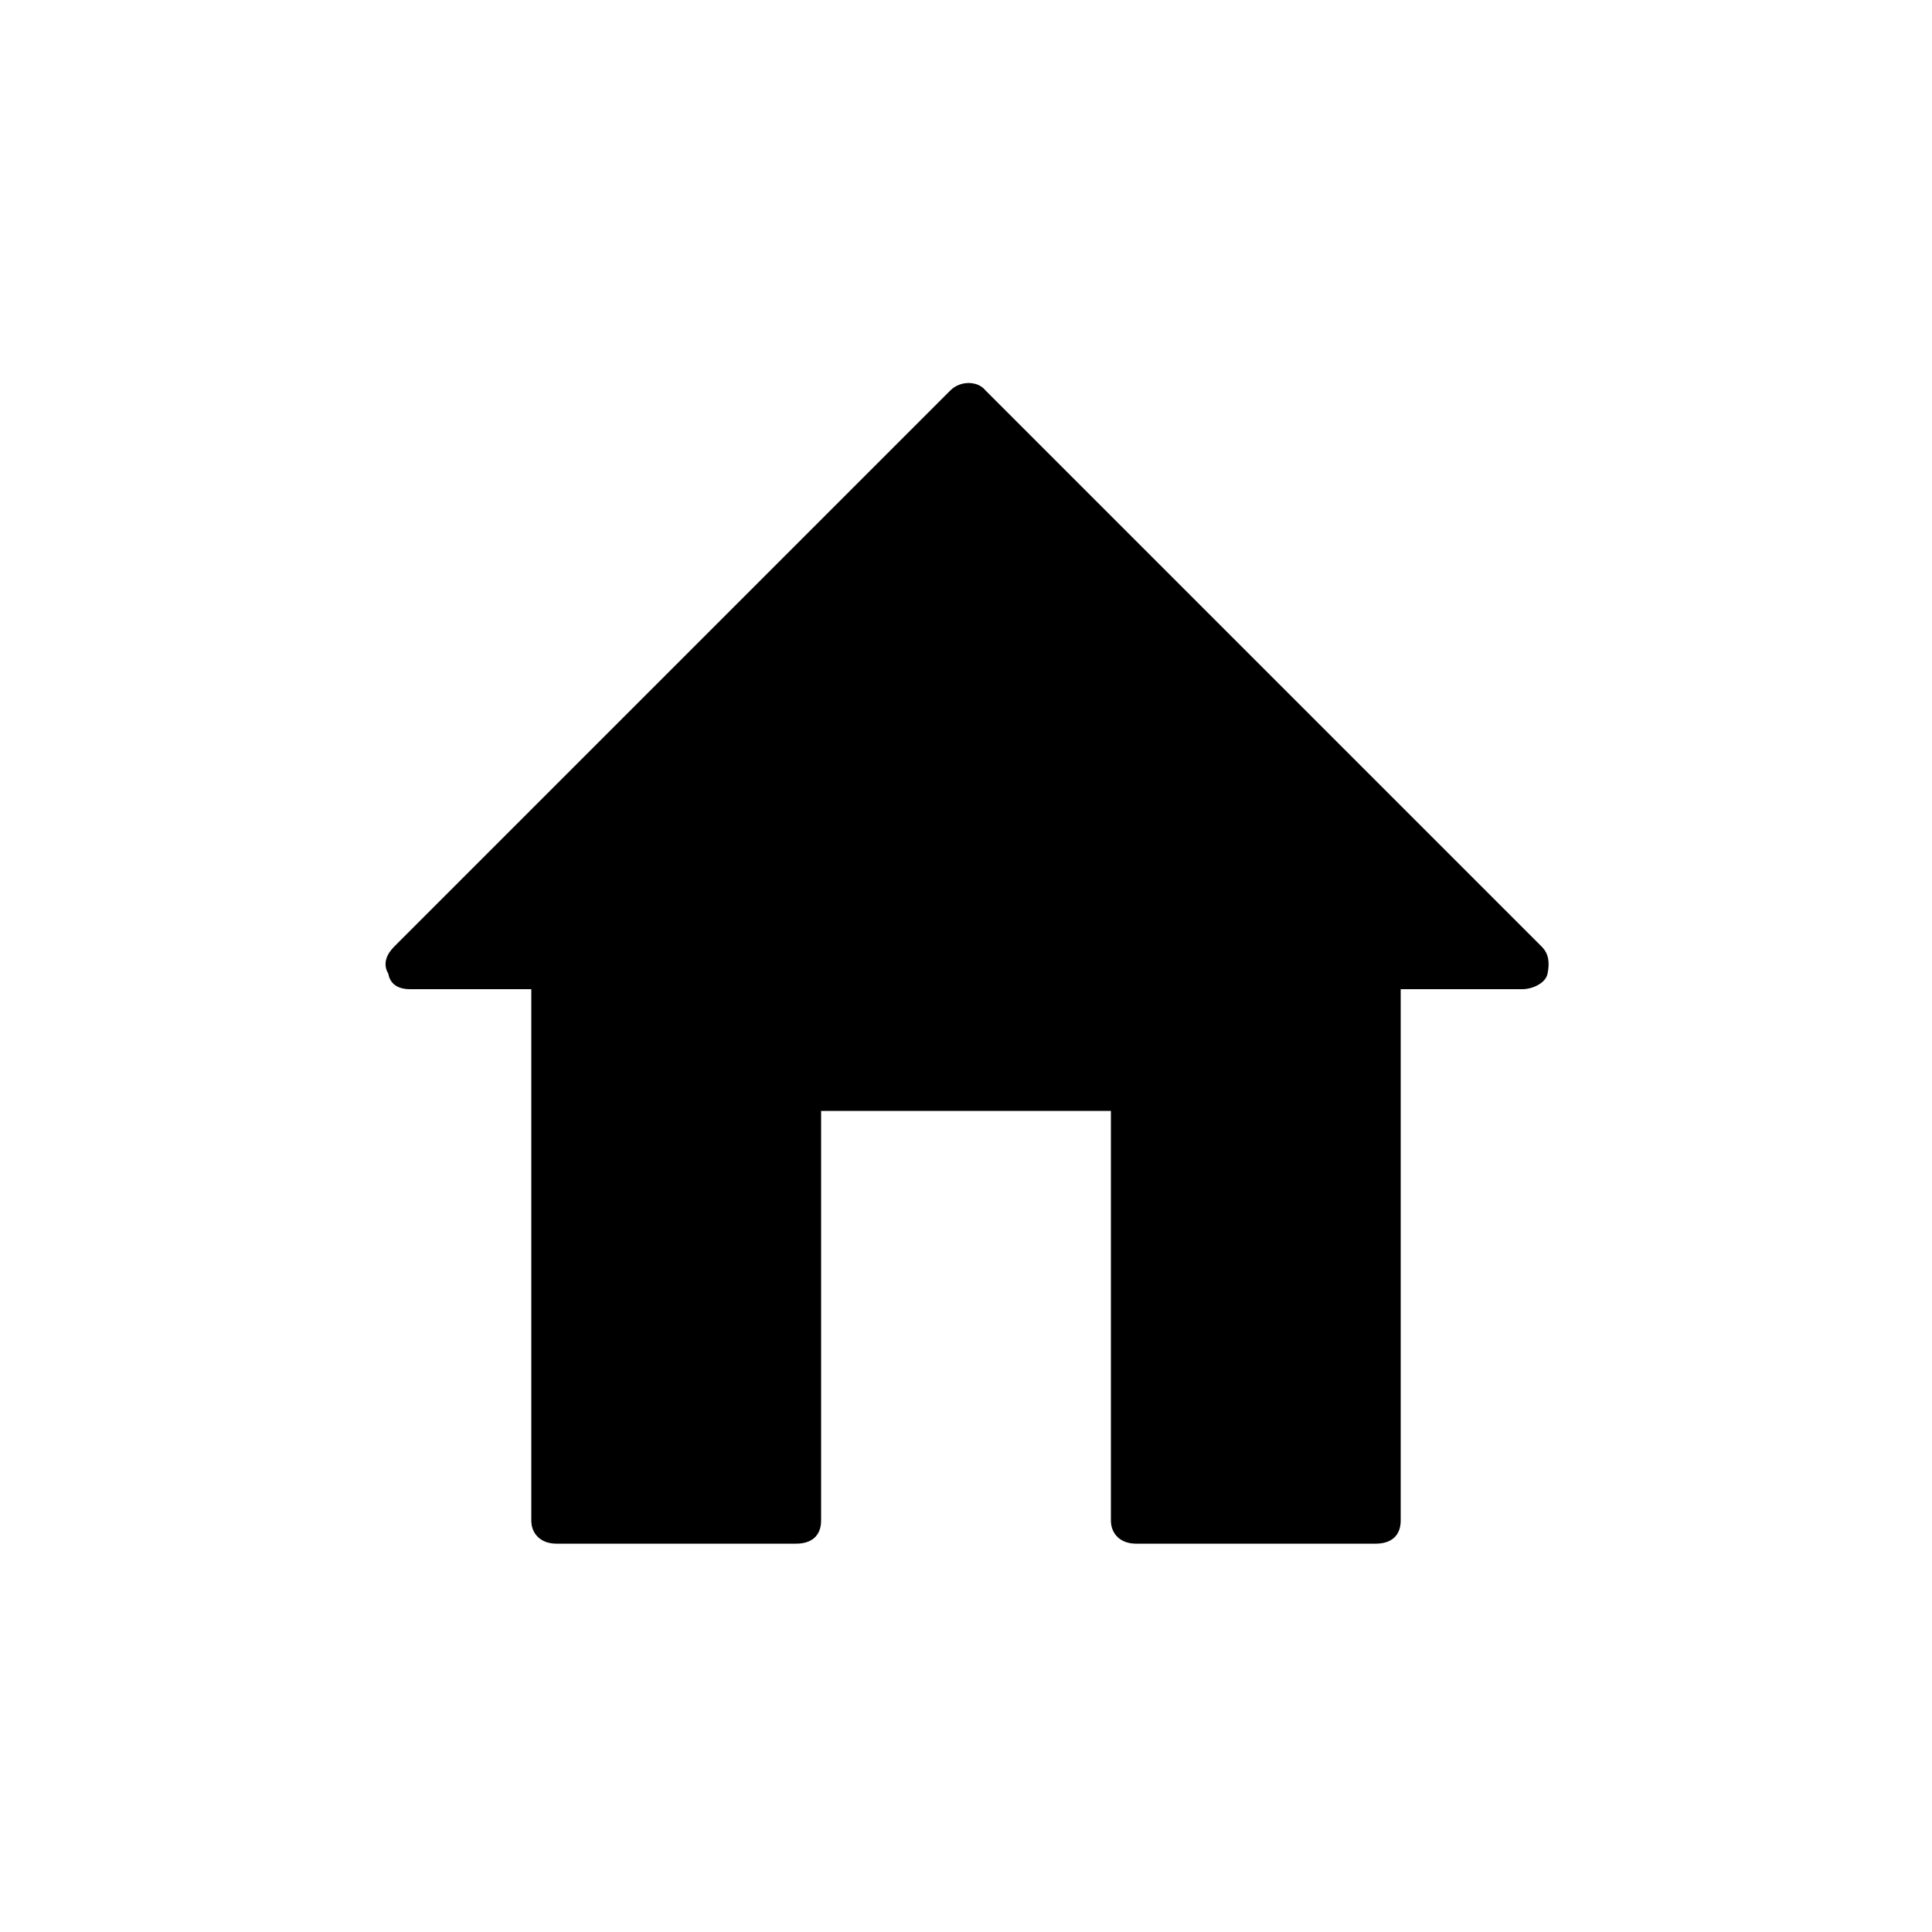
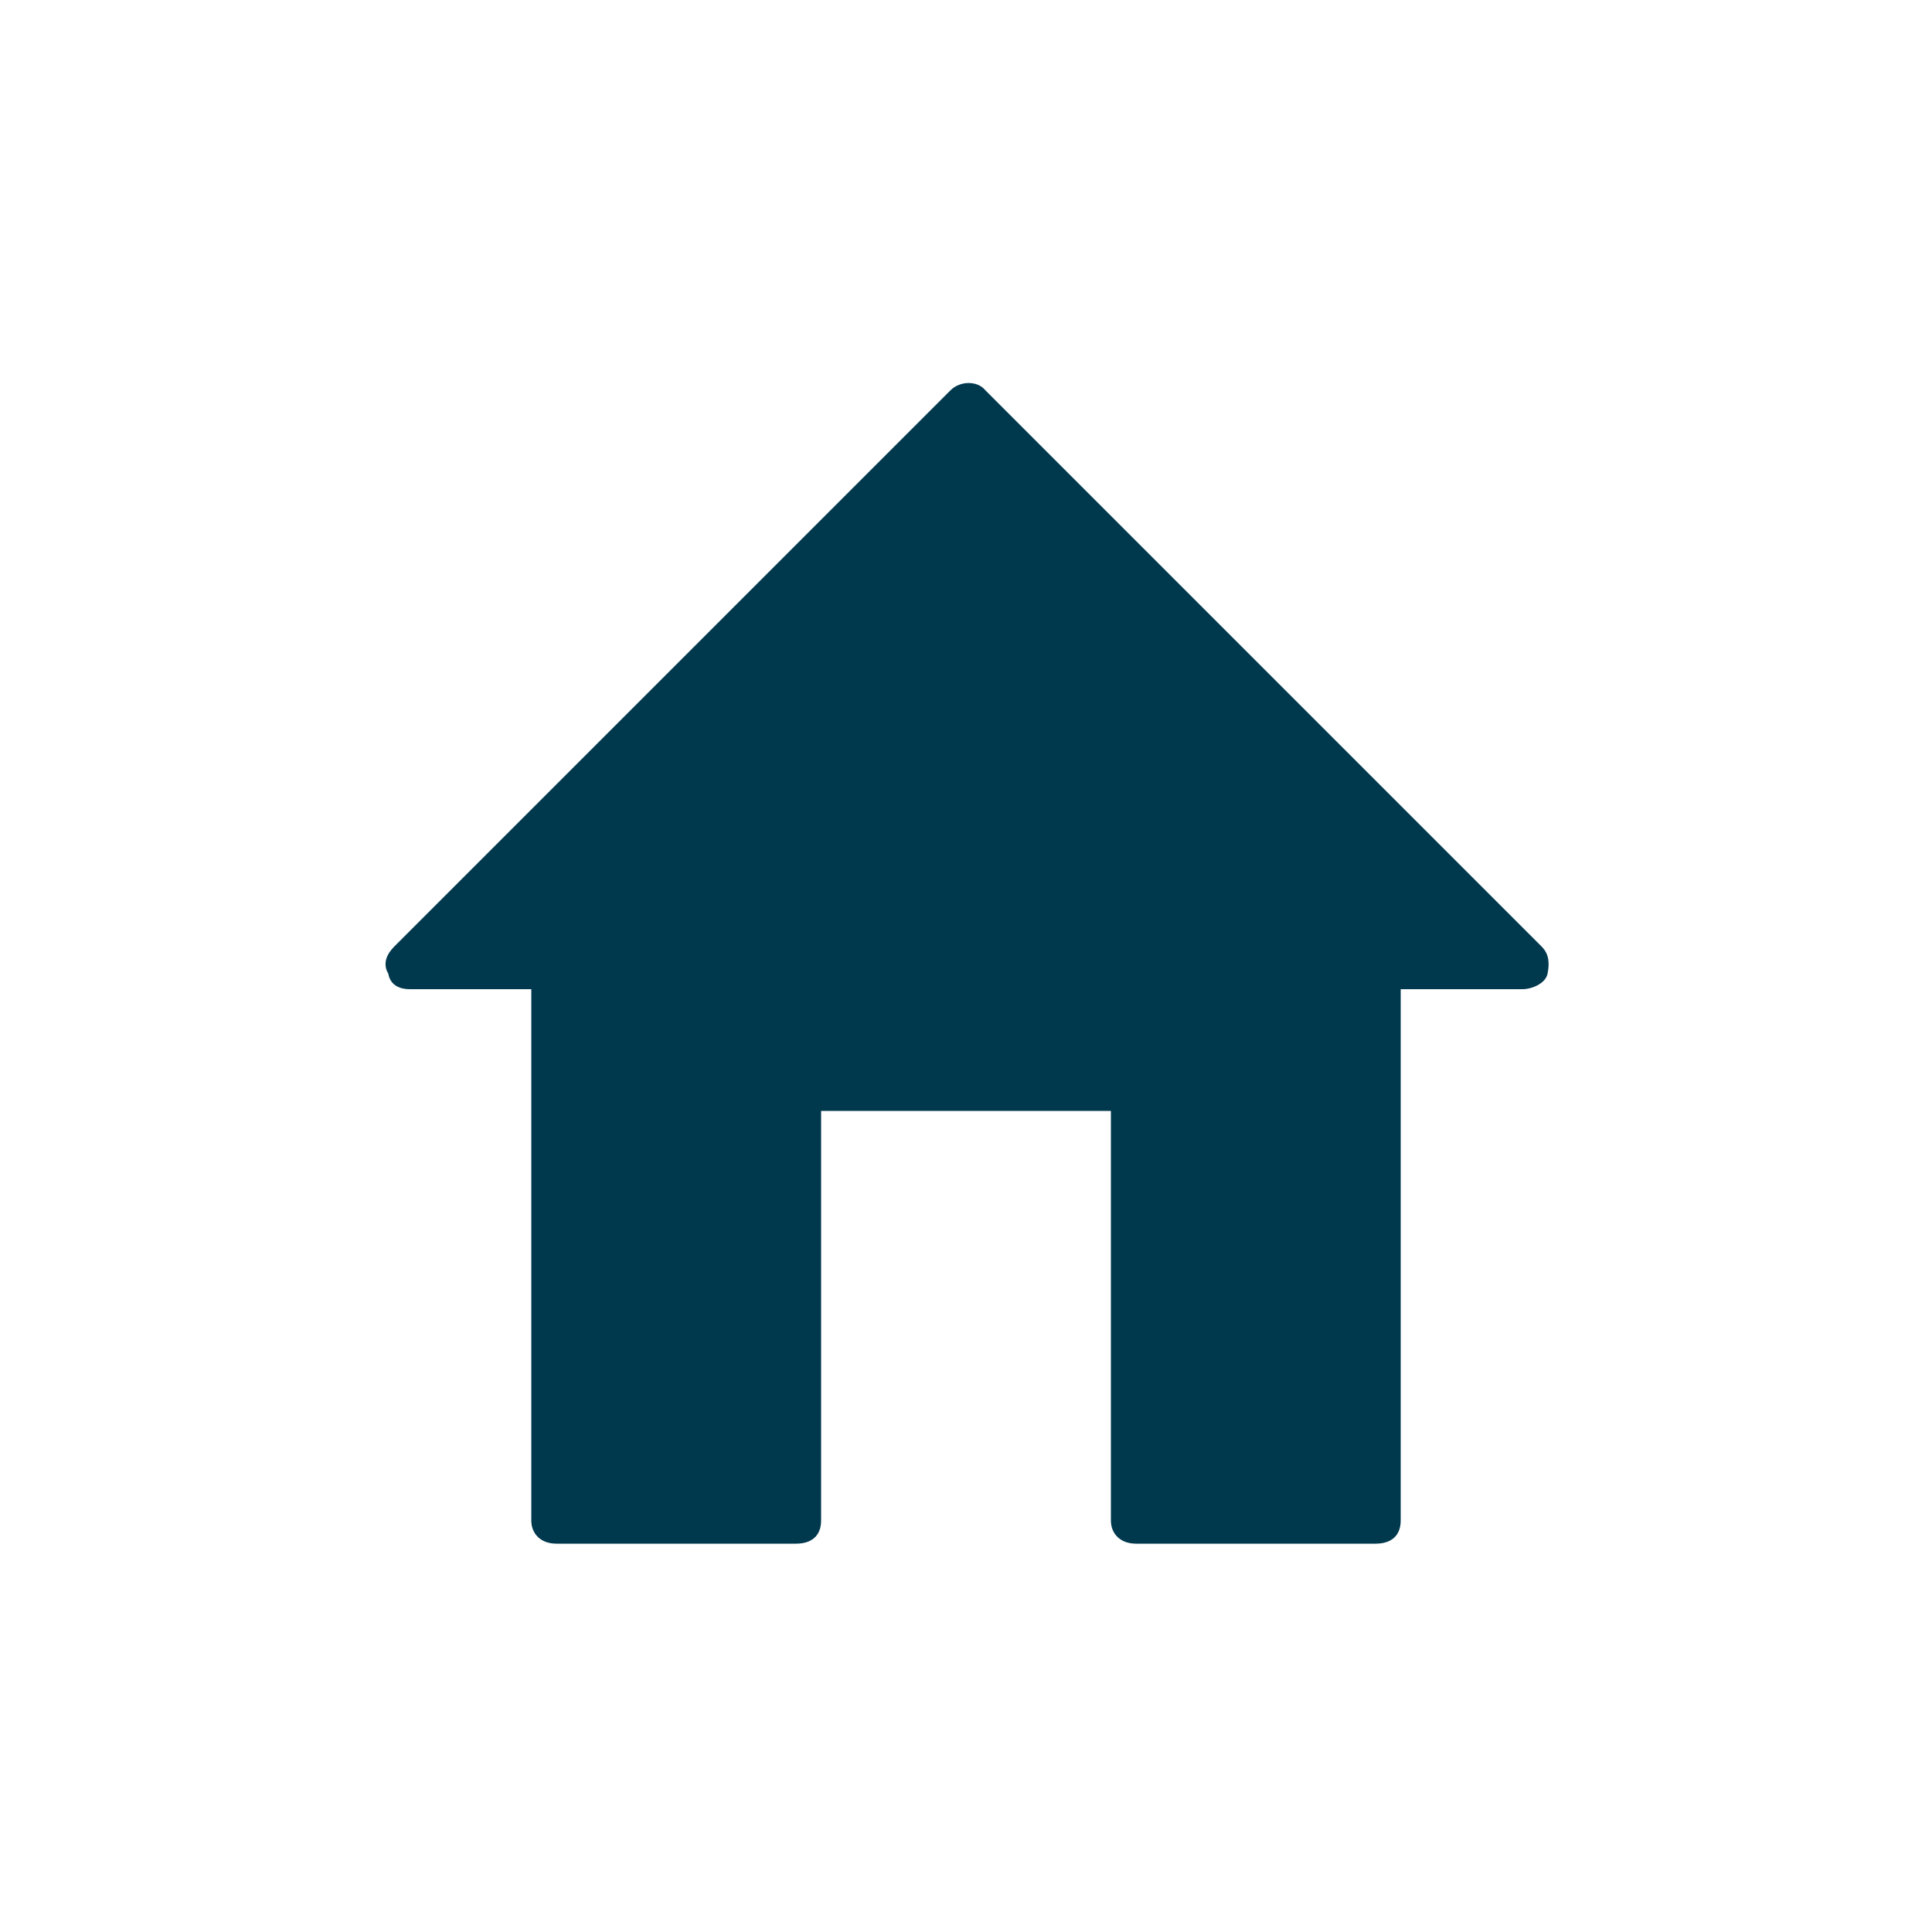
- <svg xmlns="http://www.w3.org/2000/svg" fill="#000000" width="800px" height="800px" viewBox="0 0 100 100" enable-background="new 0 0 100 100" xml:space="preserve">
+ <svg xmlns="http://www.w3.org/2000/svg" fill="#00384d" width="800px" height="800px" viewBox="0 0 100 100" enable-background="new 0 0 100 100" xml:space="preserve">
  <g>
    <path d="M78.8,51.2h-6.3v27.5c0,0.8-0.5,1.2-1.3,1.2H58.8c-0.8,0-1.3-0.5-1.3-1.2V57.5h-15v21.2   c0,0.8-0.5,1.2-1.3,1.2H28.8c-0.8,0-1.3-0.5-1.3-1.2V51.2h-6.3c-0.5,0-1-0.2-1.1-0.8c-0.3-0.5-0.1-1,0.3-1.4l28.8-28.8   c0.5-0.5,1.4-0.5,1.8,0l28.8,28.8c0.4,0.4,0.4,0.9,0.3,1.4S79.3,51.2,78.8,51.2z" />
  </g>
</svg>
